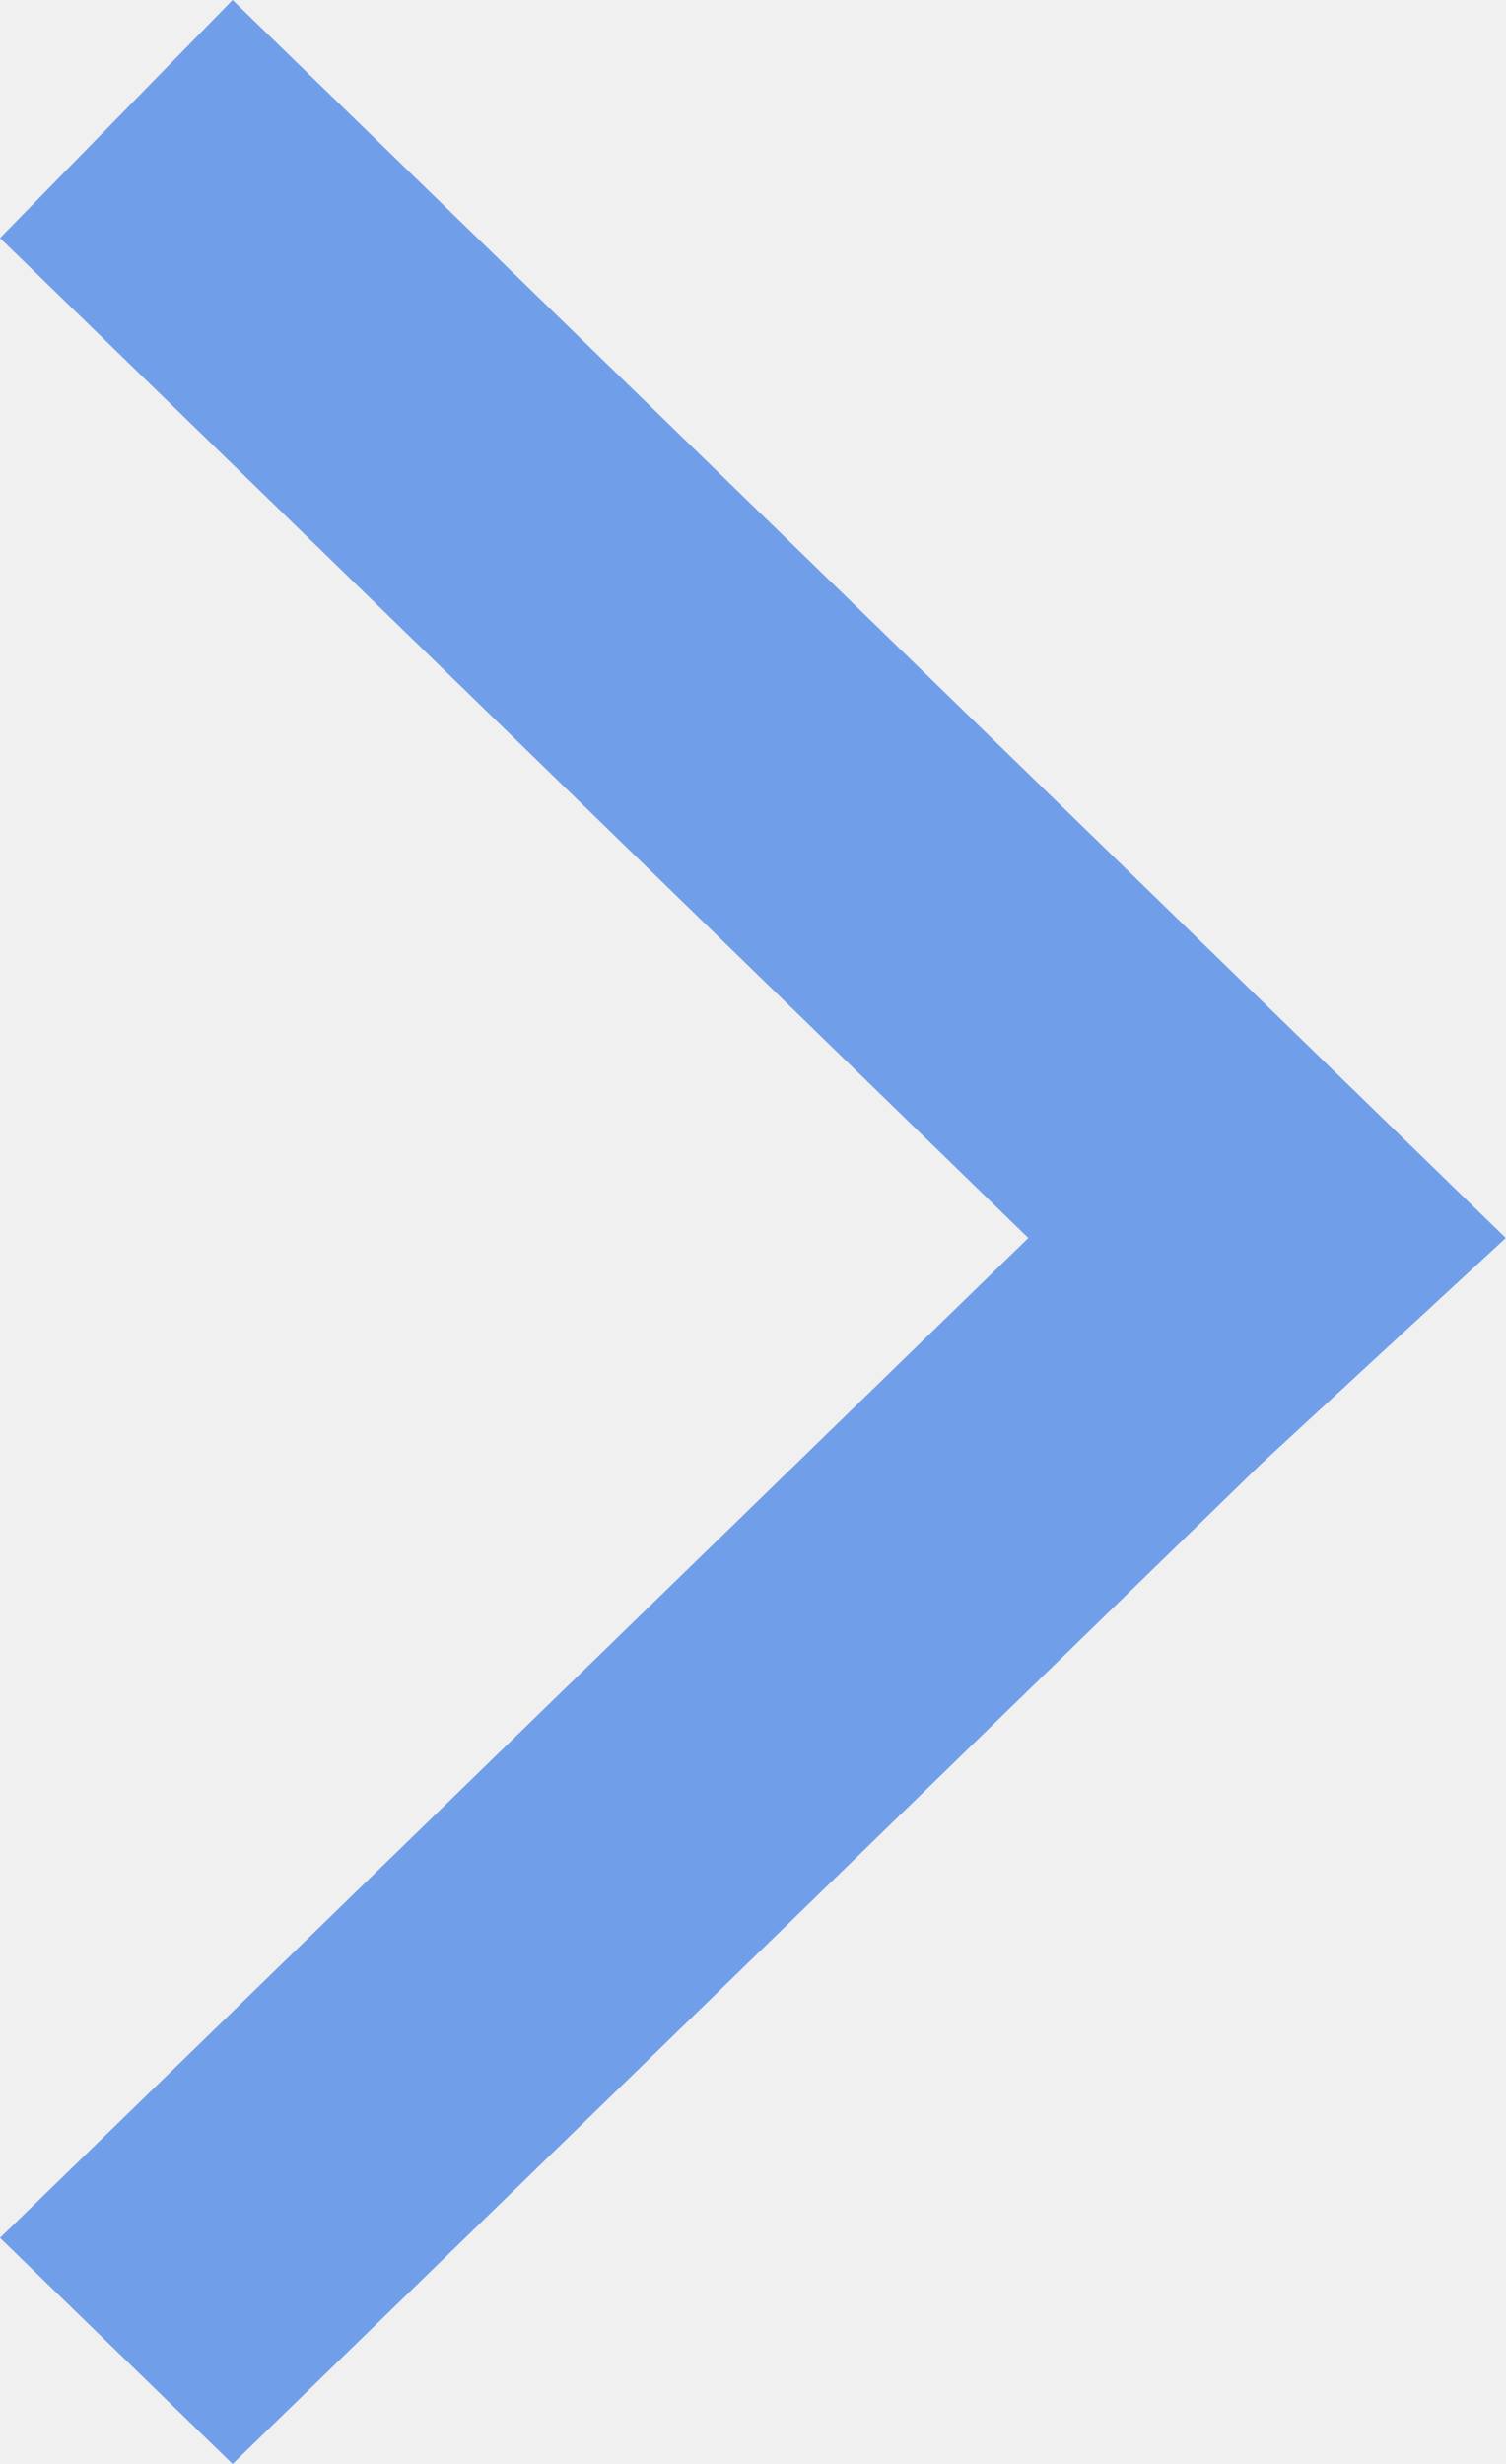
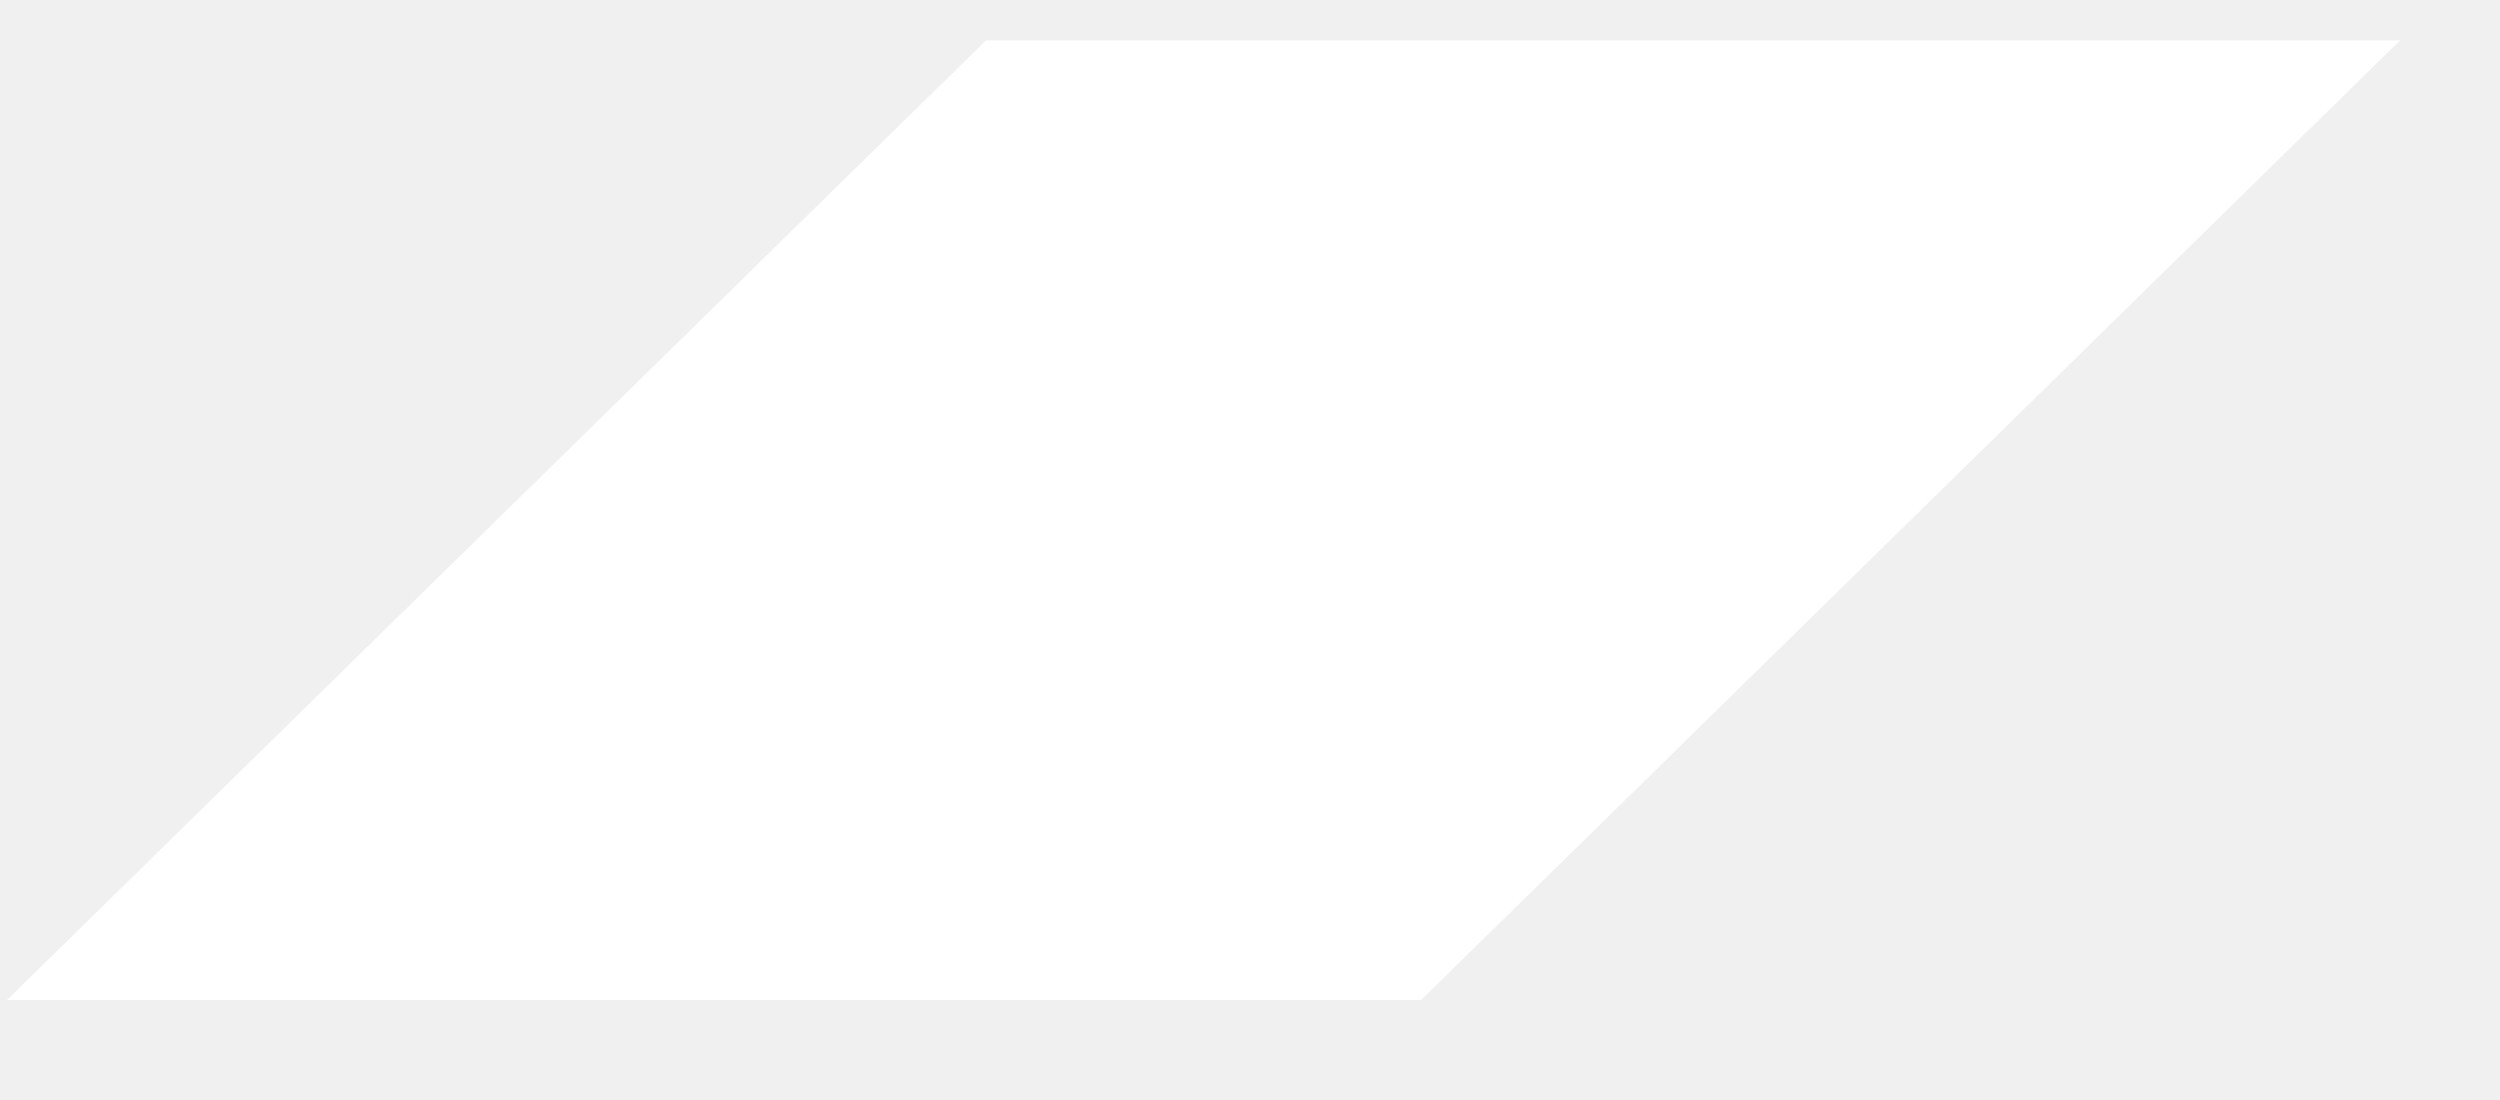
- <svg xmlns="http://www.w3.org/2000/svg" version="1.1" width="11px" height="18px">
+ <svg xmlns="http://www.w3.org/2000/svg" version="1.1" width="25px" height="11px">
  <defs>
    <pattern id="BGPattern" patternUnits="userSpaceOnUse" alignment="0 0" imageRepeat="None" />
-     <mask fill="white" id="Clip44">
-       <path d="M 7.512 9.044  L 0 1.739  L 1.699 0  L 11 9.044  L 9.211 10.696  L 1.699 18  L 0 16.348  L 7.512 9.044  Z " fill-rule="evenodd" />
+     <mask fill="white" id="Clip101">
+       <path d="M 9.86 0.404  L 0.07 10  L 14.211 10  L 24 0.404  L 9.86 0.404  Z " fill-rule="evenodd" />
    </mask>
  </defs>
-   <g transform="matrix(1 0 0 1 -1813 -171 )">
-     <path d="M 7.512 9.044  L 0 1.739  L 1.699 0  L 11 9.044  L 9.211 10.696  L 1.699 18  L 0 16.348  L 7.512 9.044  Z " fill-rule="nonzero" fill="rgba(112, 158, 233, 1)" stroke="none" transform="matrix(1 0 0 1 1813 171 )" class="fill" />
-     <path d="M 7.512 9.044  L 0 1.739  L 1.699 0  L 11 9.044  L 9.211 10.696  L 1.699 18  L 0 16.348  L 7.512 9.044  Z " stroke-width="0" stroke-dasharray="0" stroke="rgba(255, 255, 255, 0)" fill="none" transform="matrix(1 0 0 1 1813 171 )" class="stroke" mask="url(#Clip44)" />
+   <g transform="matrix(1 0 0 1 -1190 -172 )">
+     <path d="M 9.86 0.404  L 0.07 10  L 14.211 10  L 24 0.404  L 9.86 0.404  Z " fill-rule="nonzero" fill="rgba(255, 255, 255, 1)" stroke="none" transform="matrix(1 0 0 1 1190 172 )" class="fill" />
+     <path d="M 9.86 0.404  L 0.07 10  L 14.211 10  L 24 0.404  L 9.86 0.404  Z " stroke-width="0" stroke-dasharray="0" stroke="rgba(255, 255, 255, 0)" fill="none" transform="matrix(1 0 0 1 1190 172 )" class="stroke" mask="url(#Clip101)" />
  </g>
</svg>
